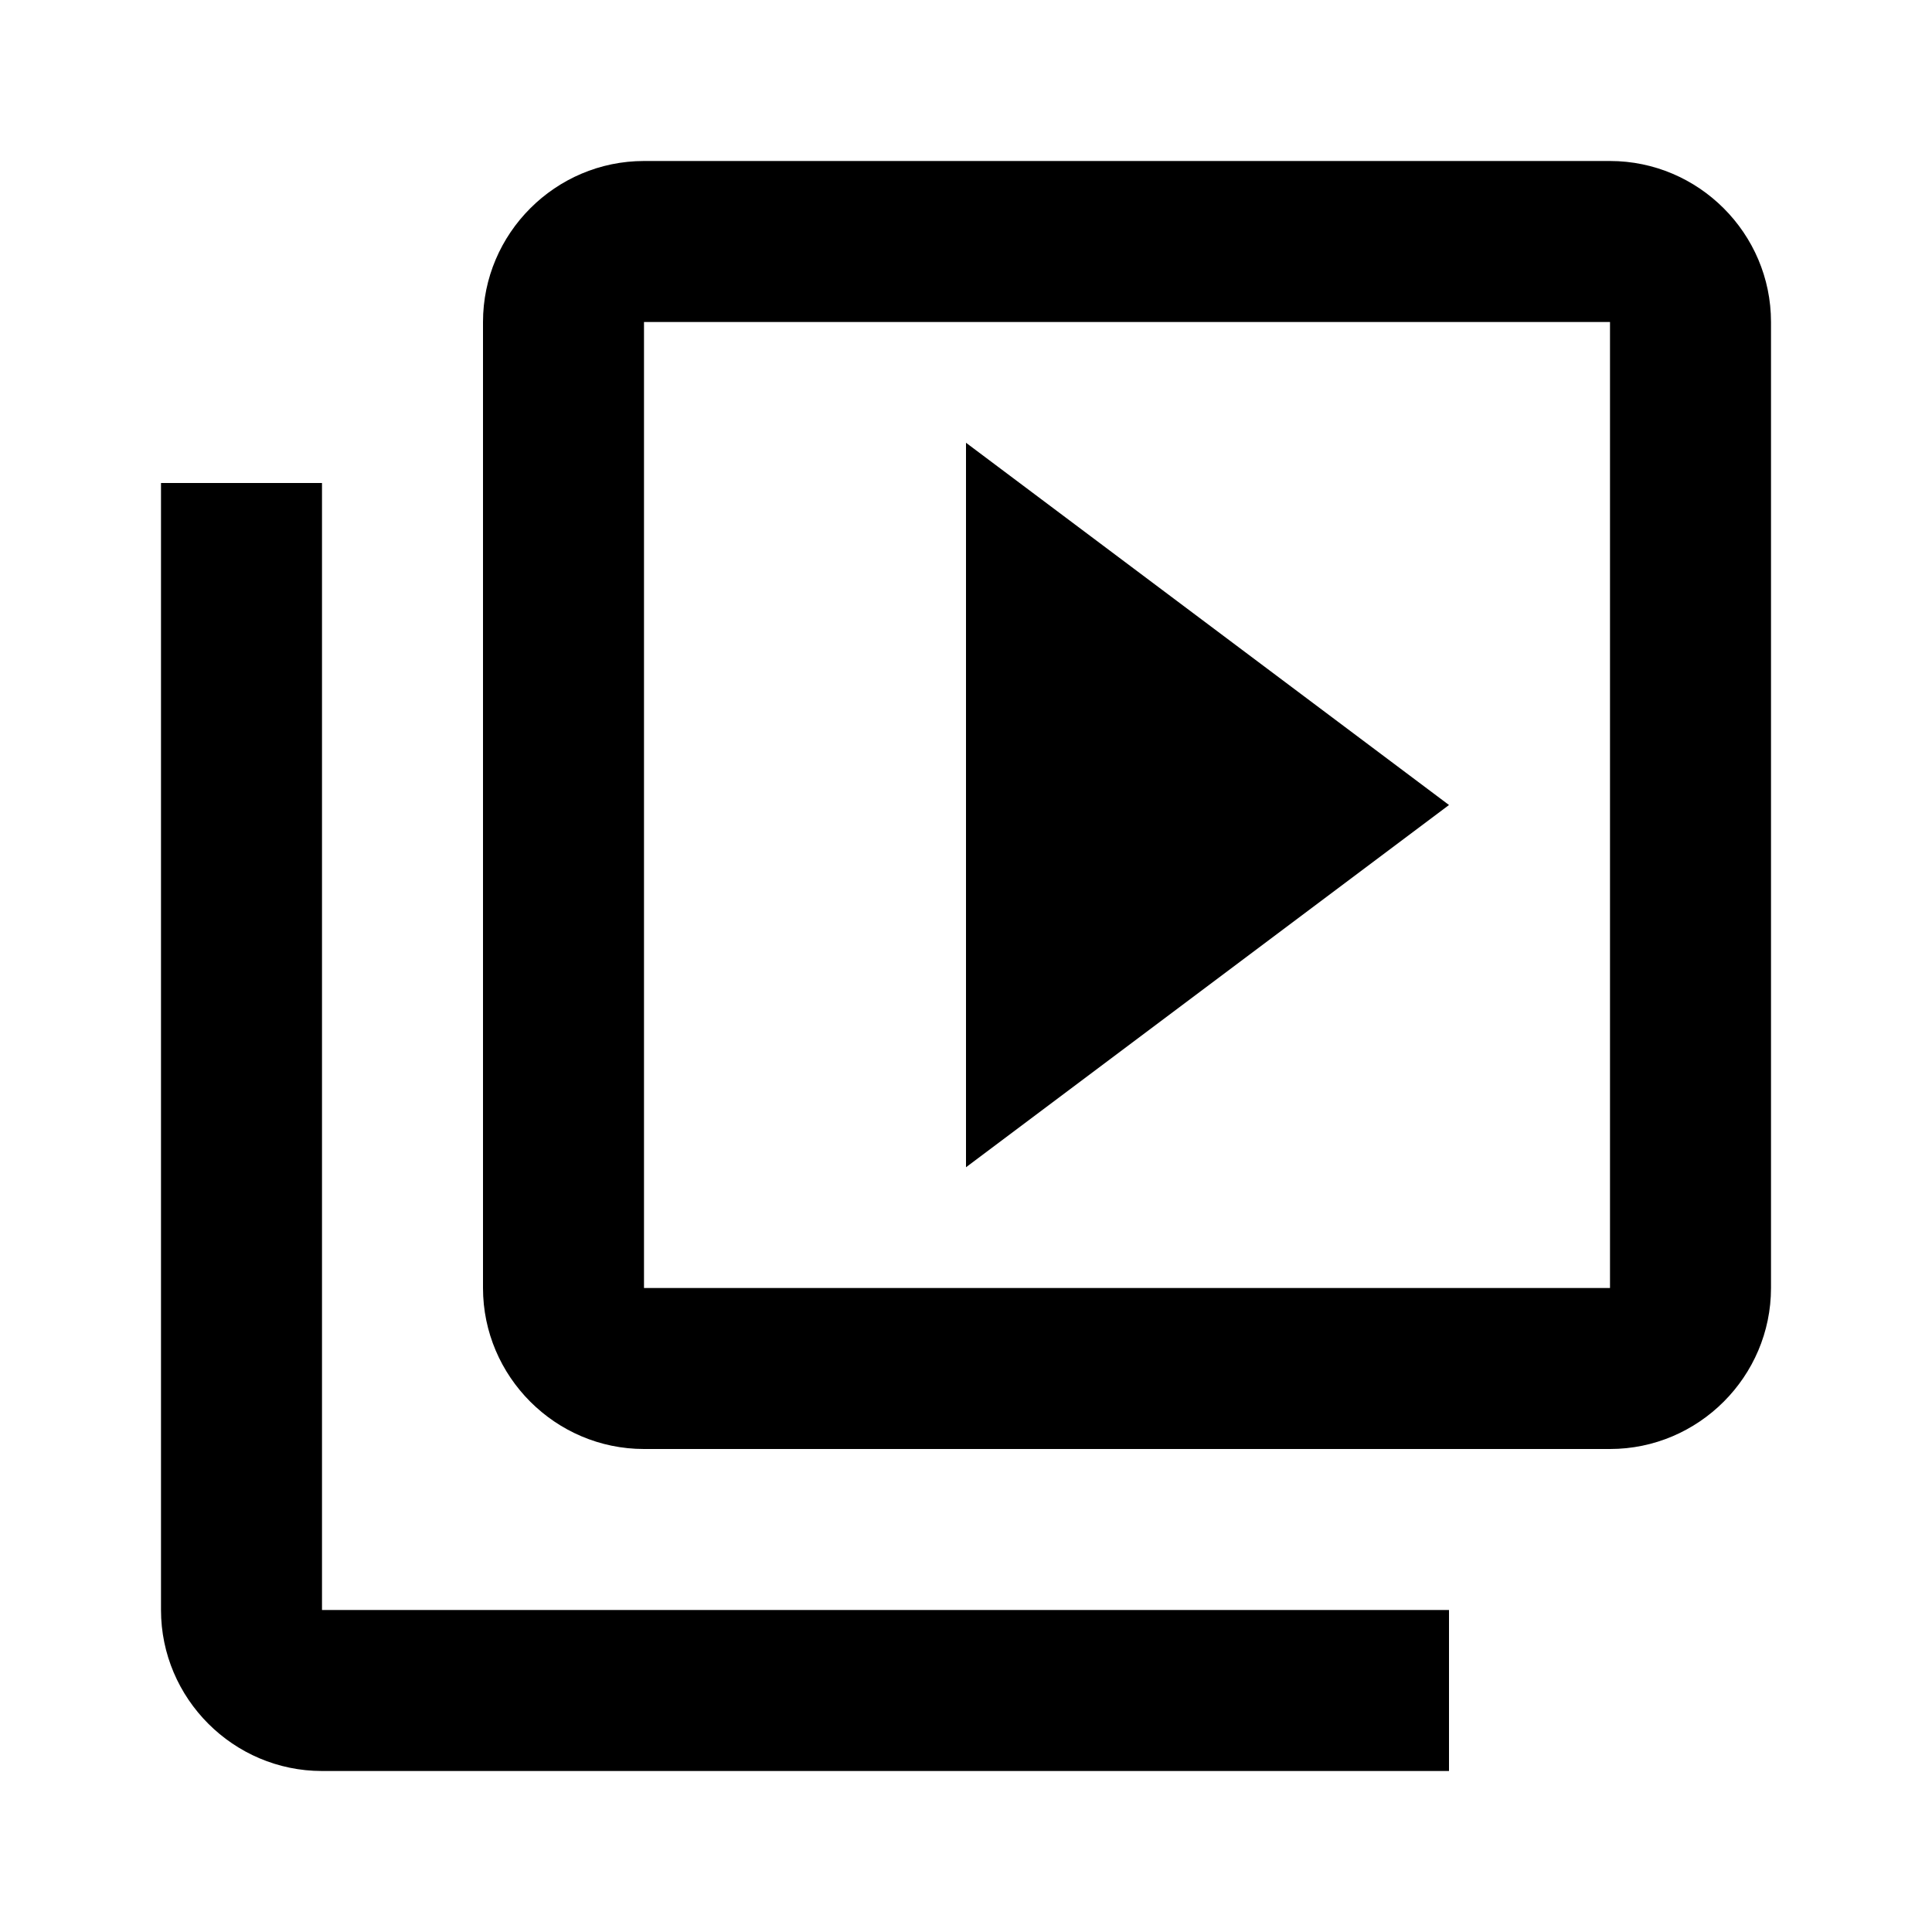
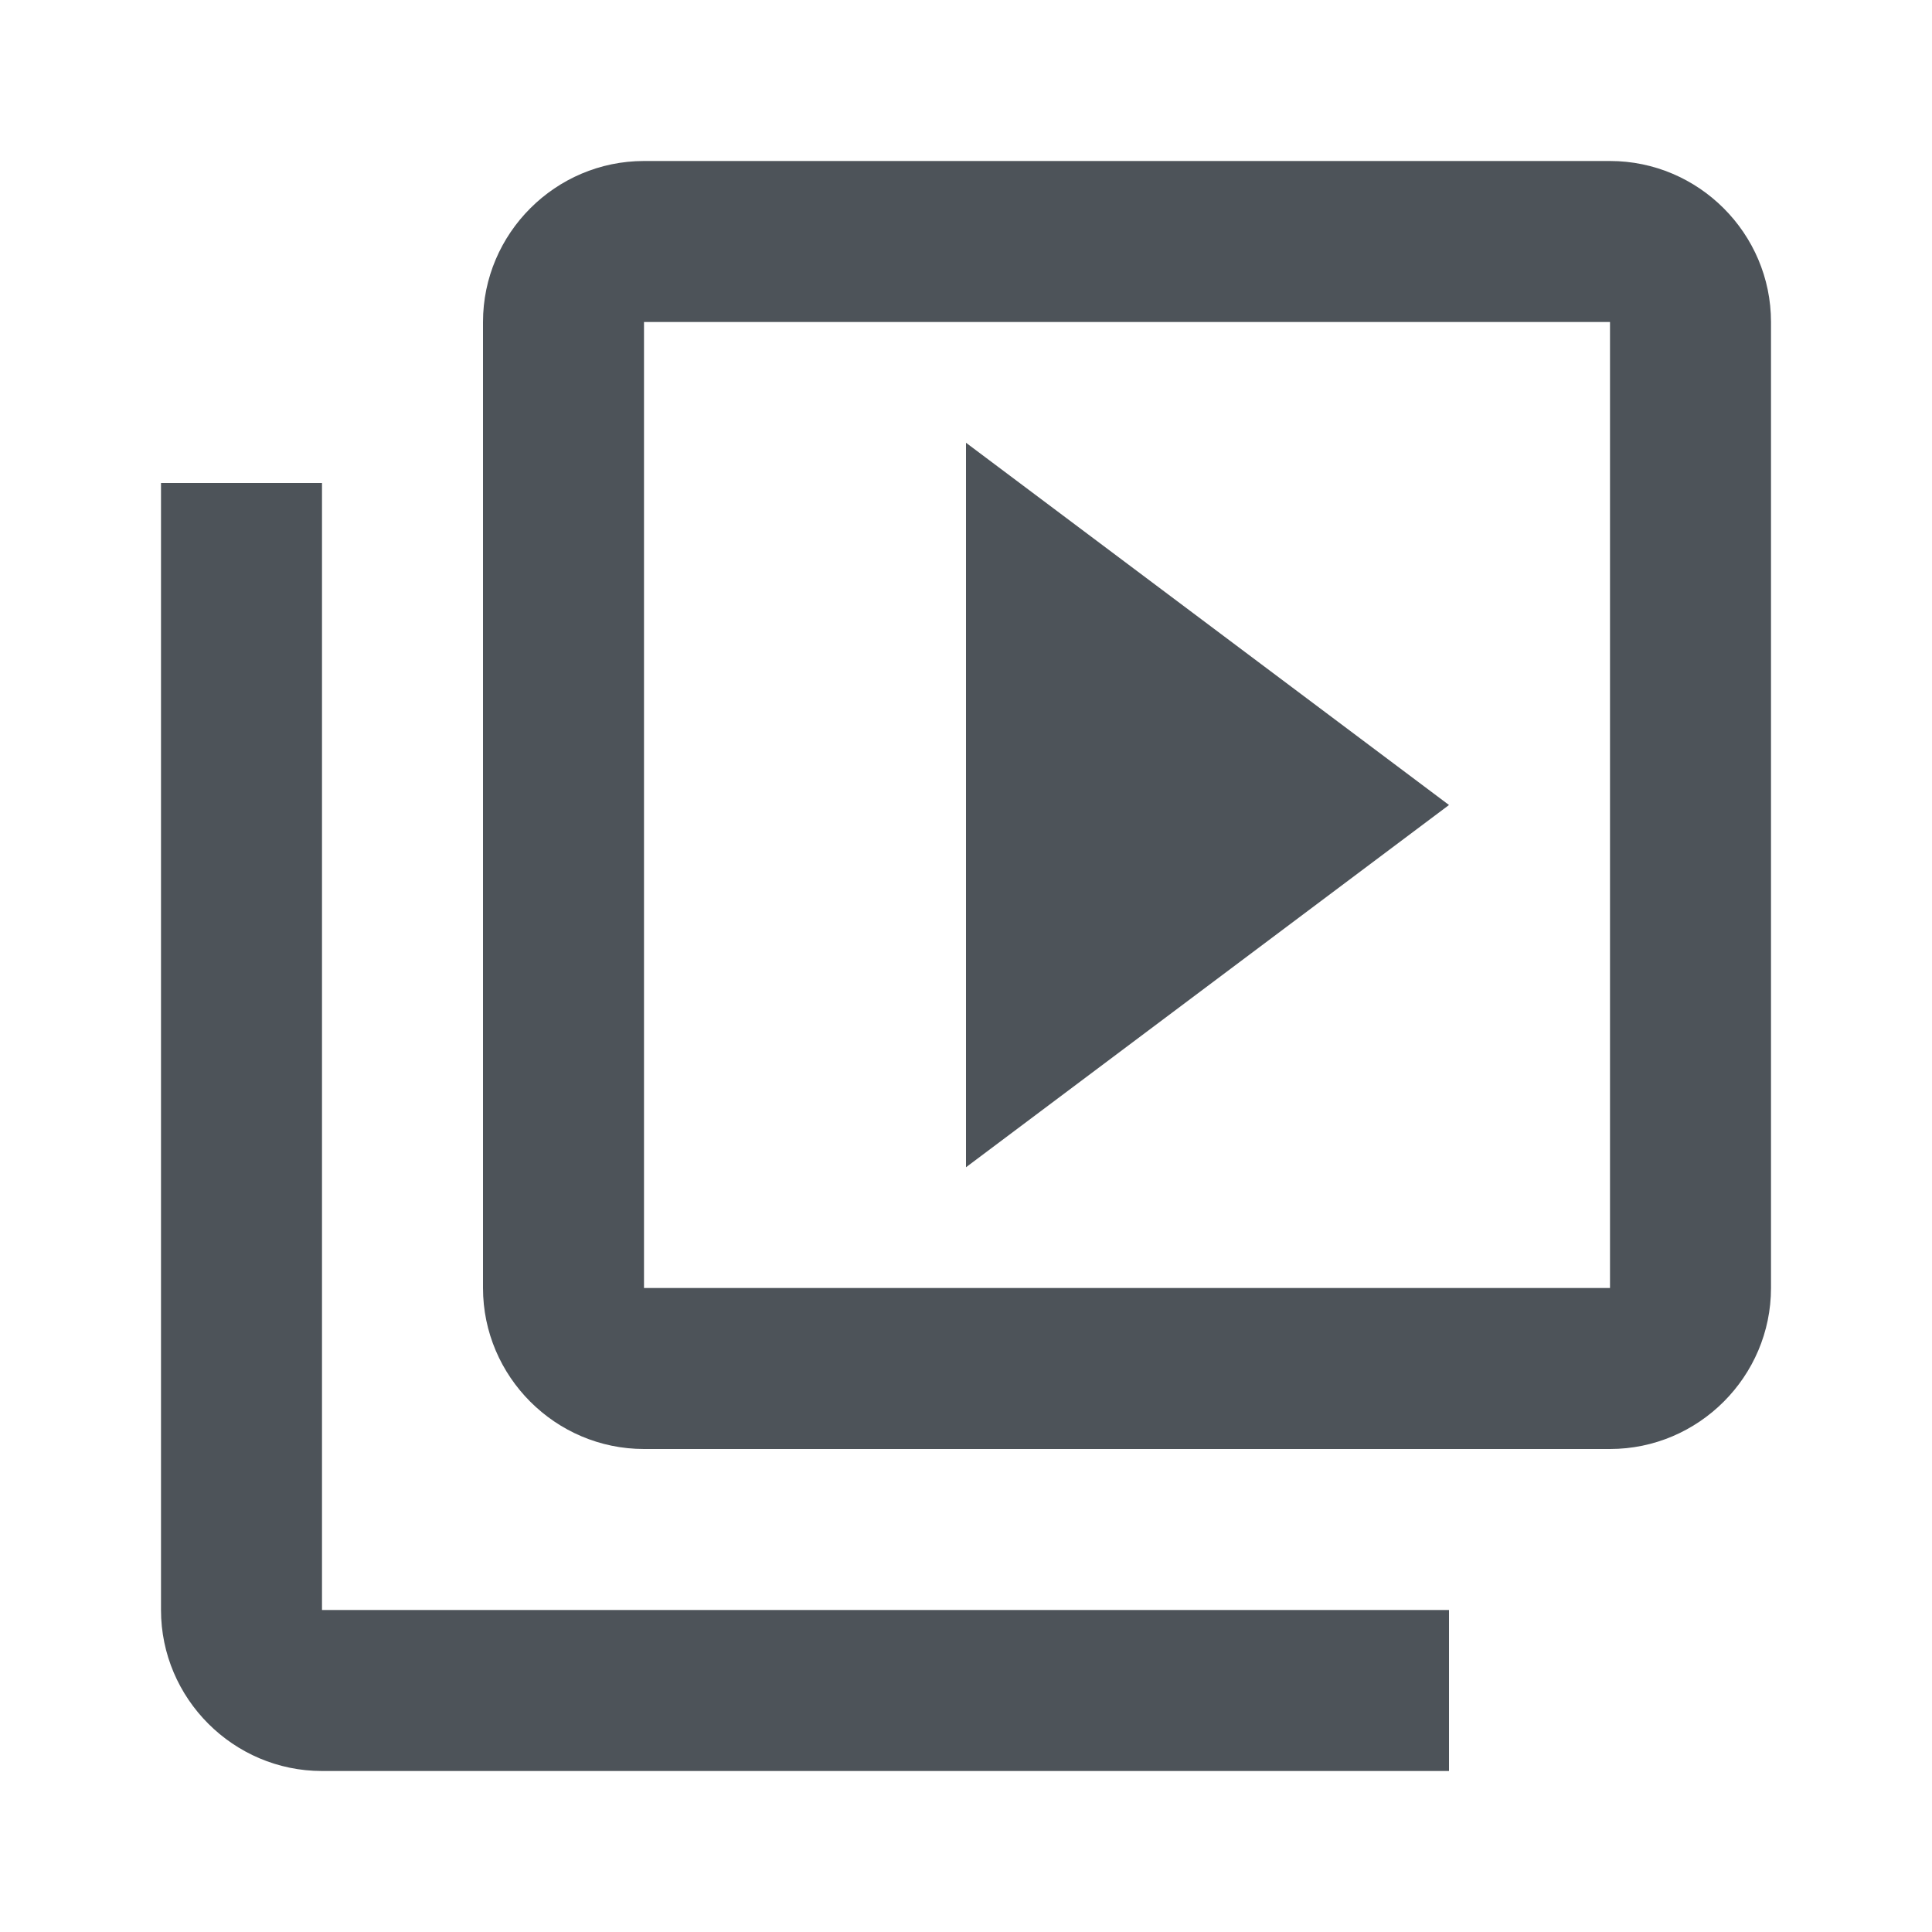
- <svg xmlns="http://www.w3.org/2000/svg" height="24px" viewBox="0 0 24 24" width="24px" fill="#000000">
+ <svg xmlns="http://www.w3.org/2000/svg" height="24px" viewBox="0 0 24 24" width="24px" fill="#4D5359">
  <path d="M0 0h24v24H0V0z" fill="none" />
  <path d="M4 6H2v14c0 1.1.9 2 2 2h14v-2H4V6zm16-4H8c-1.1 0-2 .9-2 2v12c0 1.1.9 2 2 2h12c1.1 0 2-.9 2-2V4c0-1.1-.9-2-2-2zm0 14H8V4h12v12zM12 5.5v9l6-4.5z" />
</svg>
